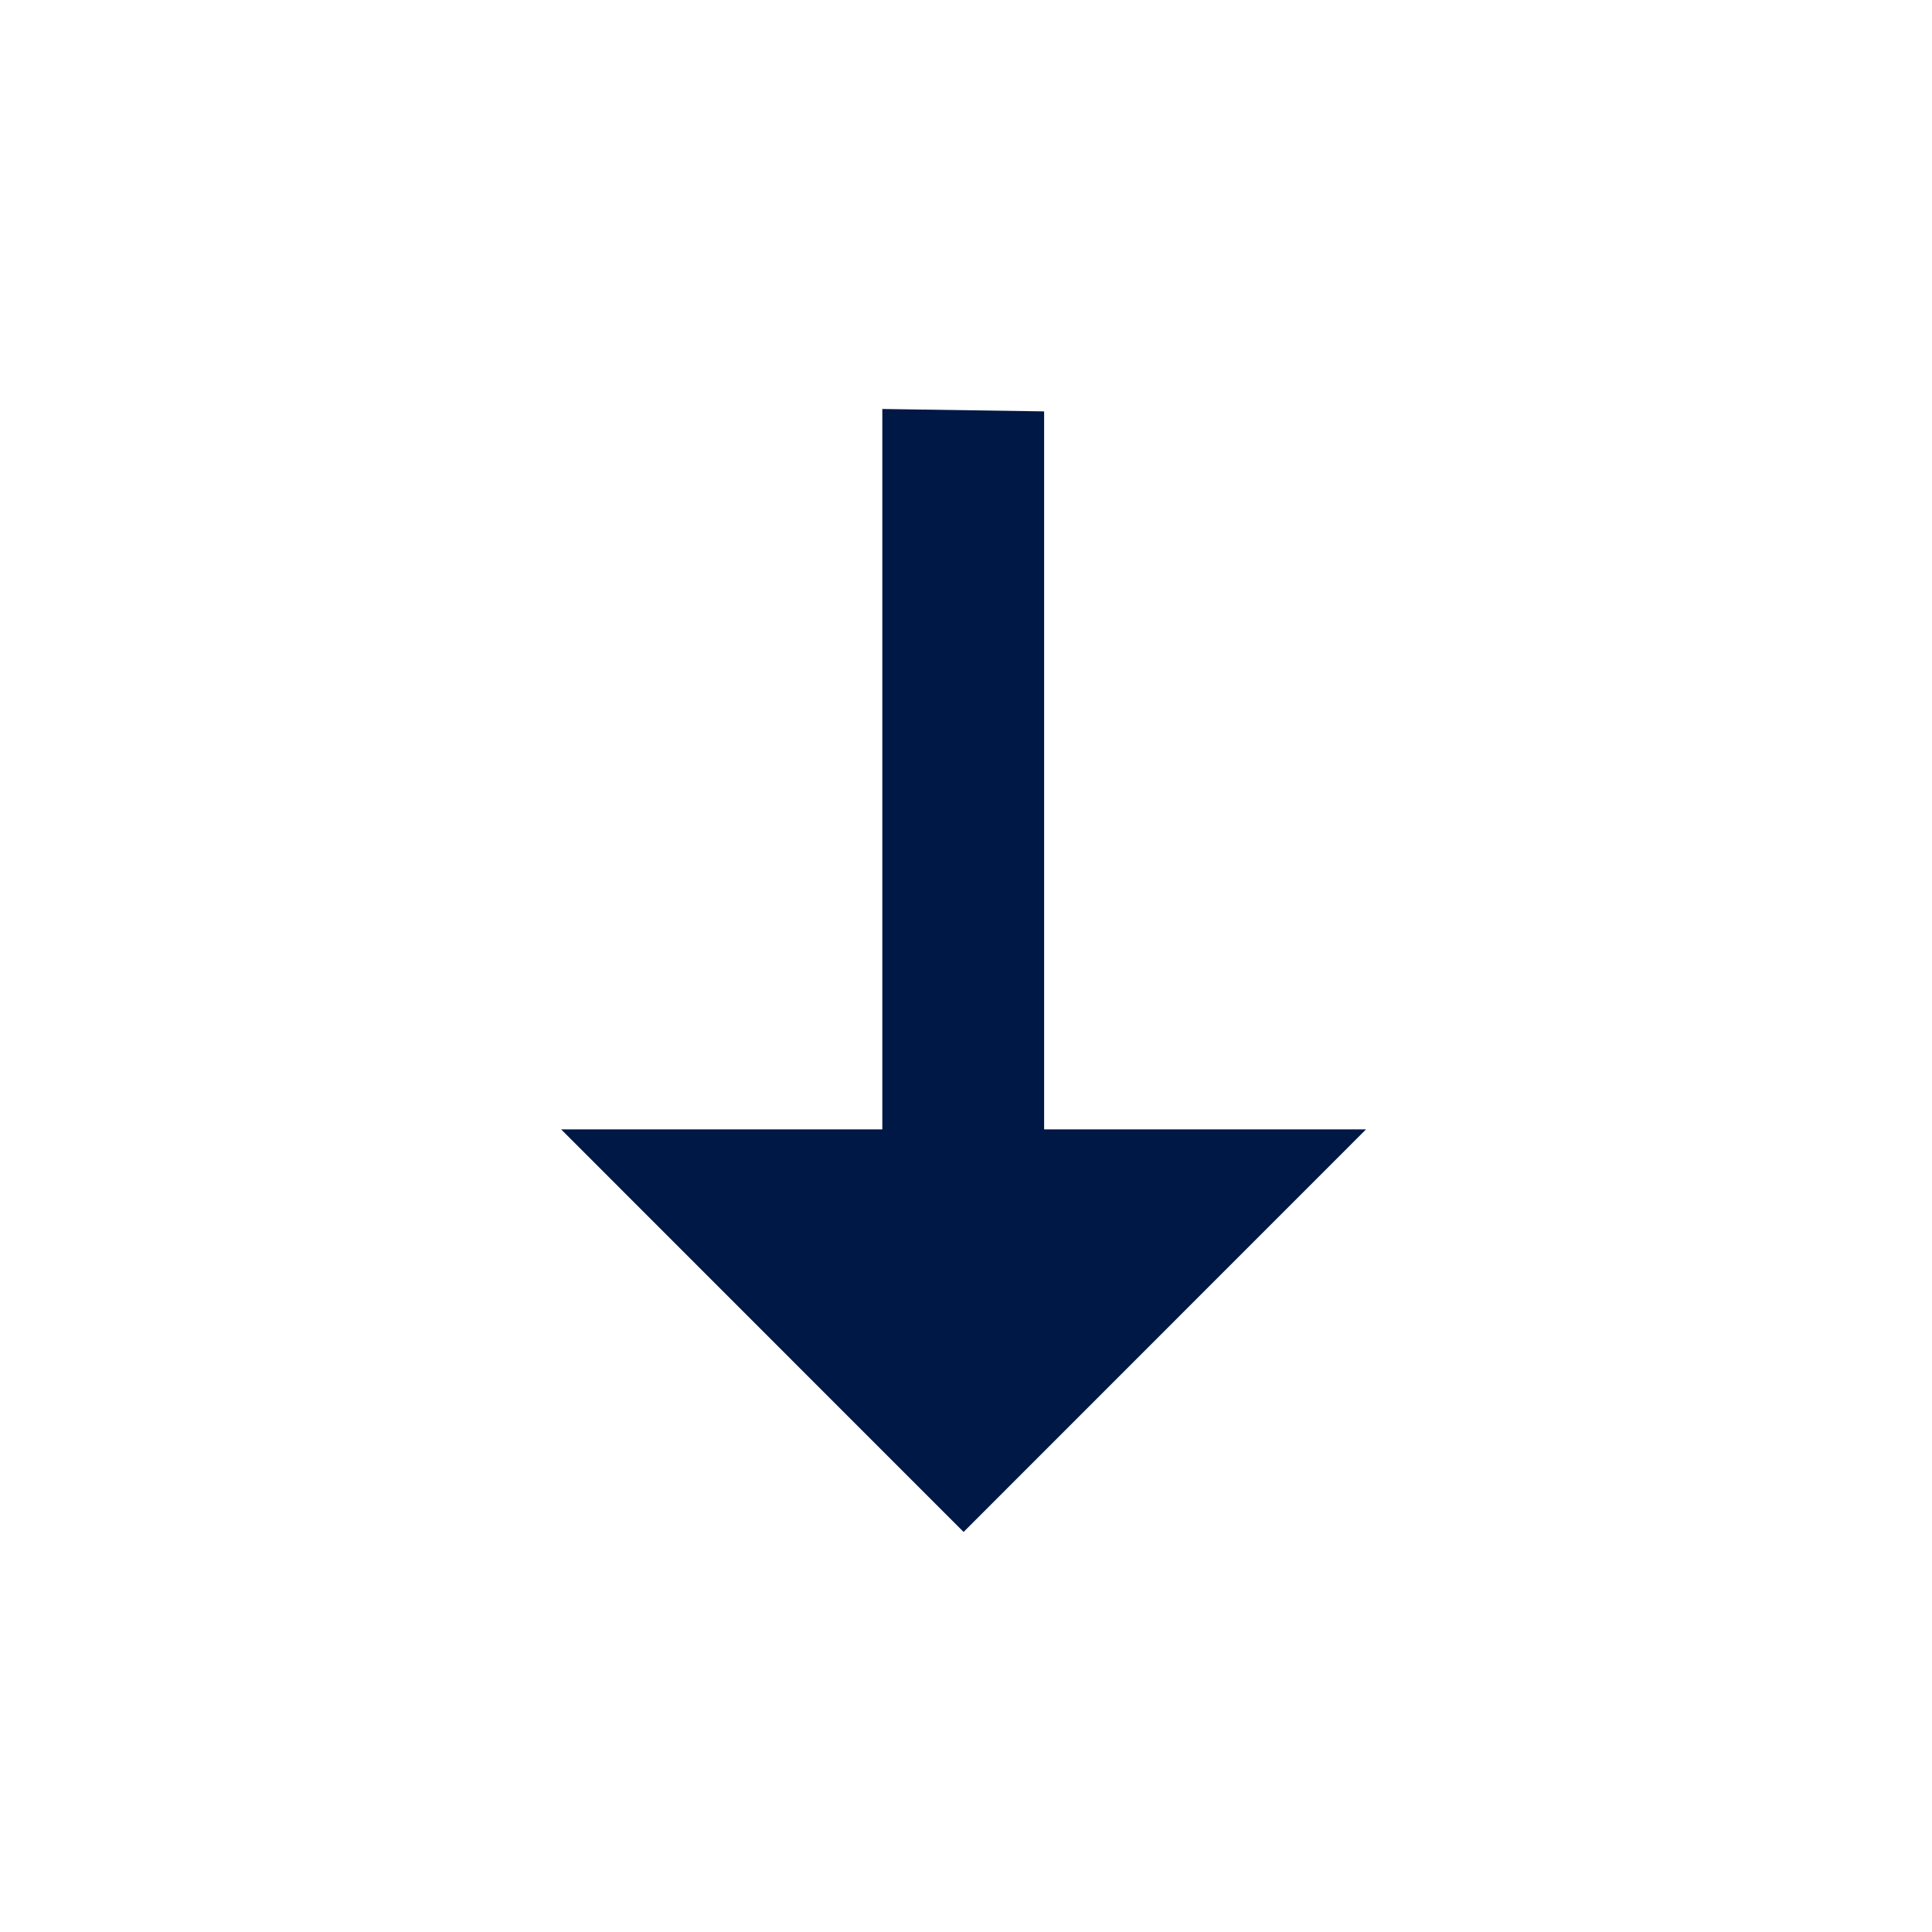
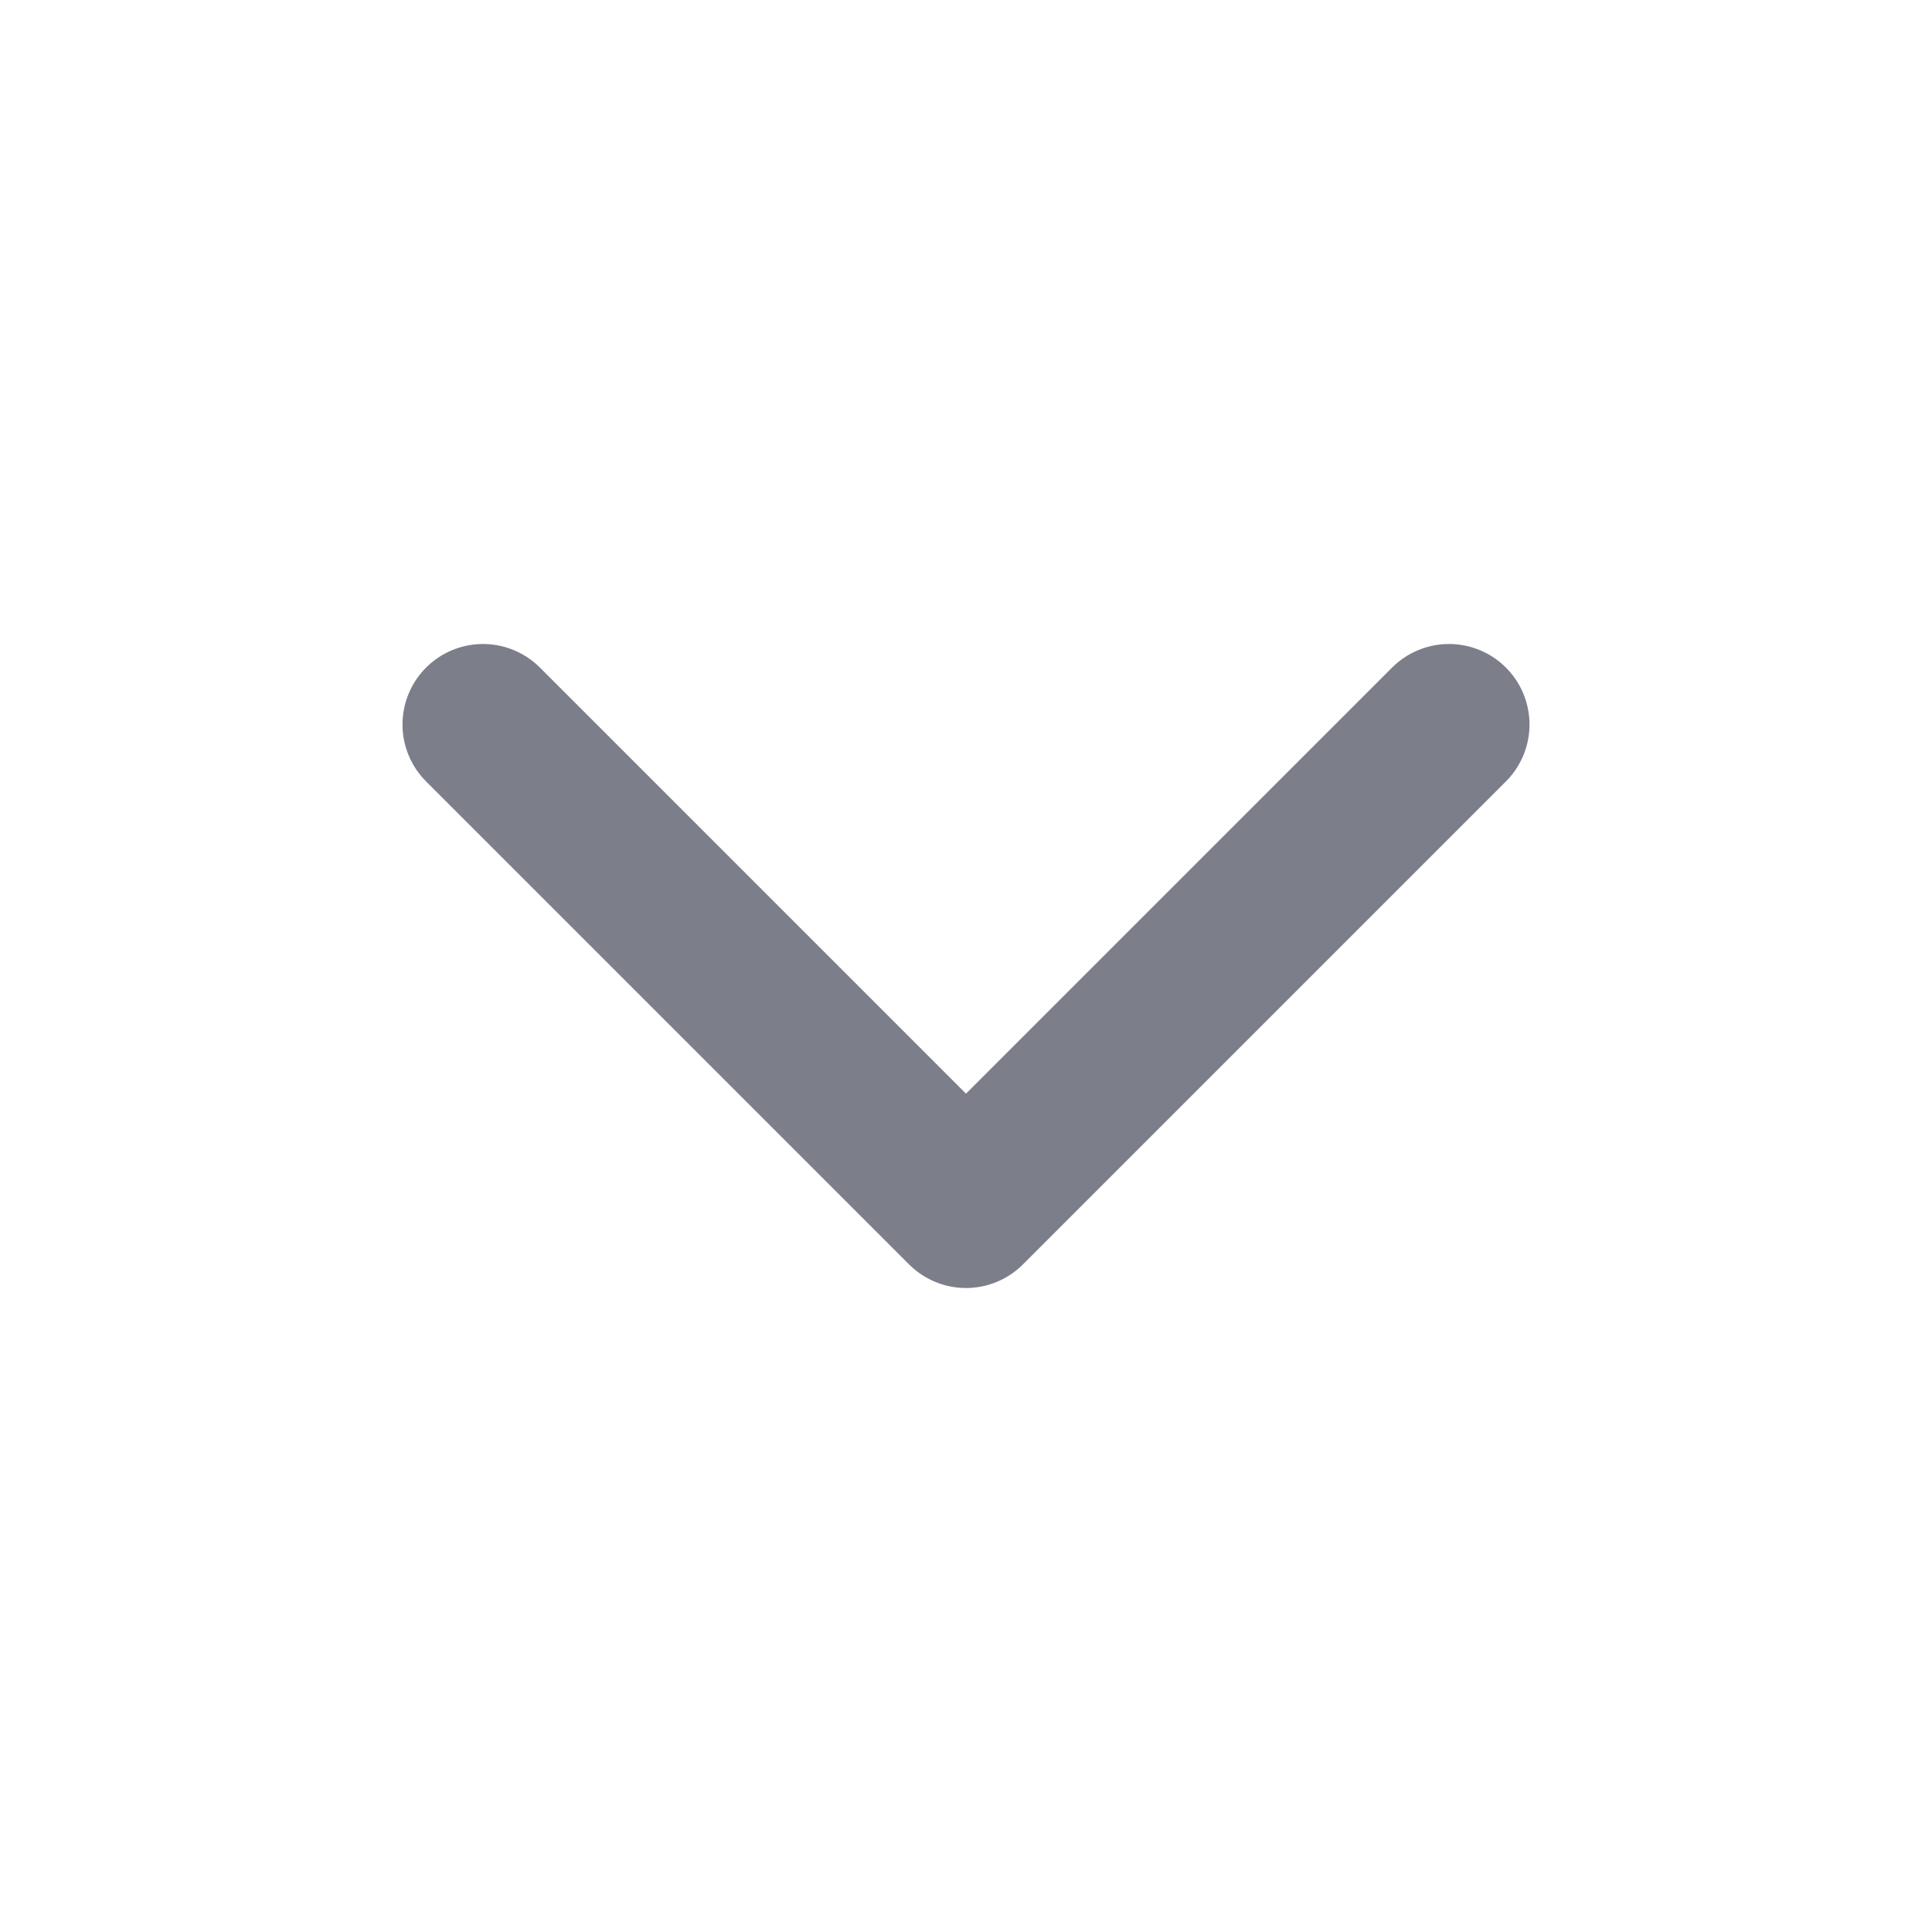
- <svg xmlns="http://www.w3.org/2000/svg" width="16" height="16" viewBox="0 0 16 16" fill="none">
-   <path d="M11.313 9.353H8.647L8.647 3.407L7.307 3.387L7.307 9.353H4.647L7.98 12.687L11.313 9.353Z" fill="#001845" />
+ <svg xmlns="http://www.w3.org/2000/svg" width="14" height="14" viewBox="0 0 24 24" fill="none" stroke="#7c7e8a" stroke-width="2" stroke-linecap="round" stroke-linejoin="round">
+   <polyline points="6 9 12 15 18 9" />
</svg>
